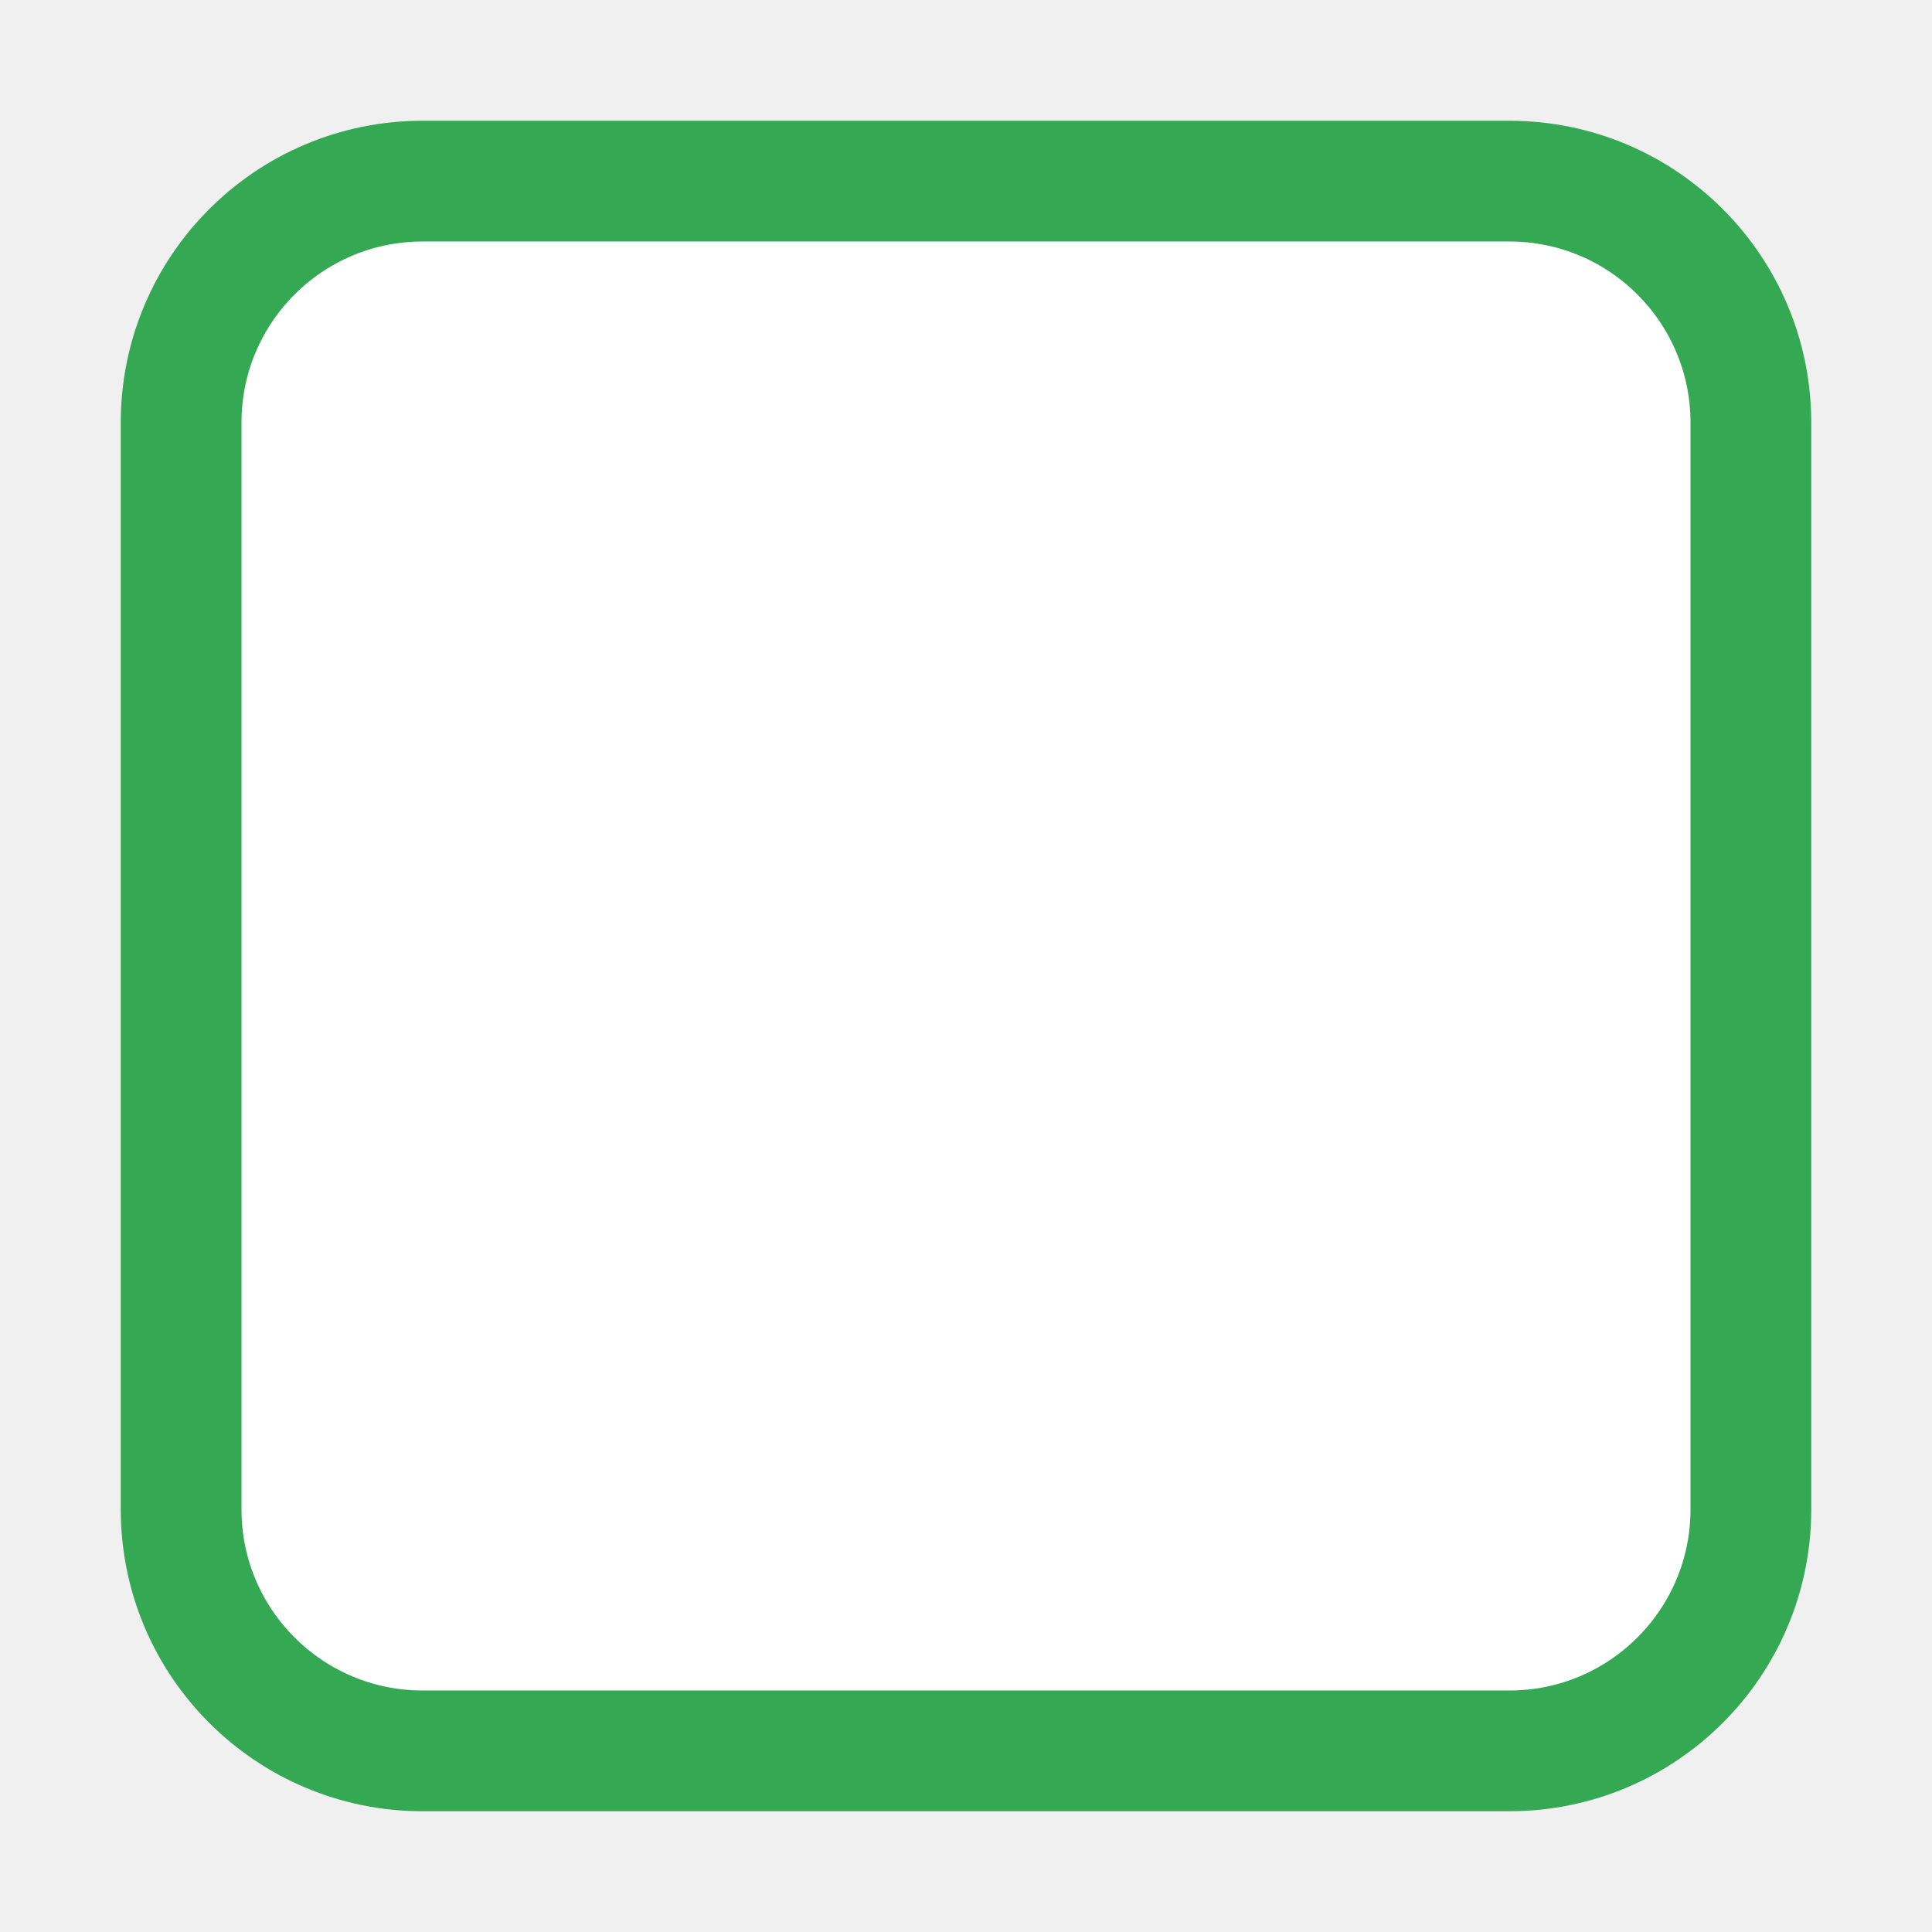
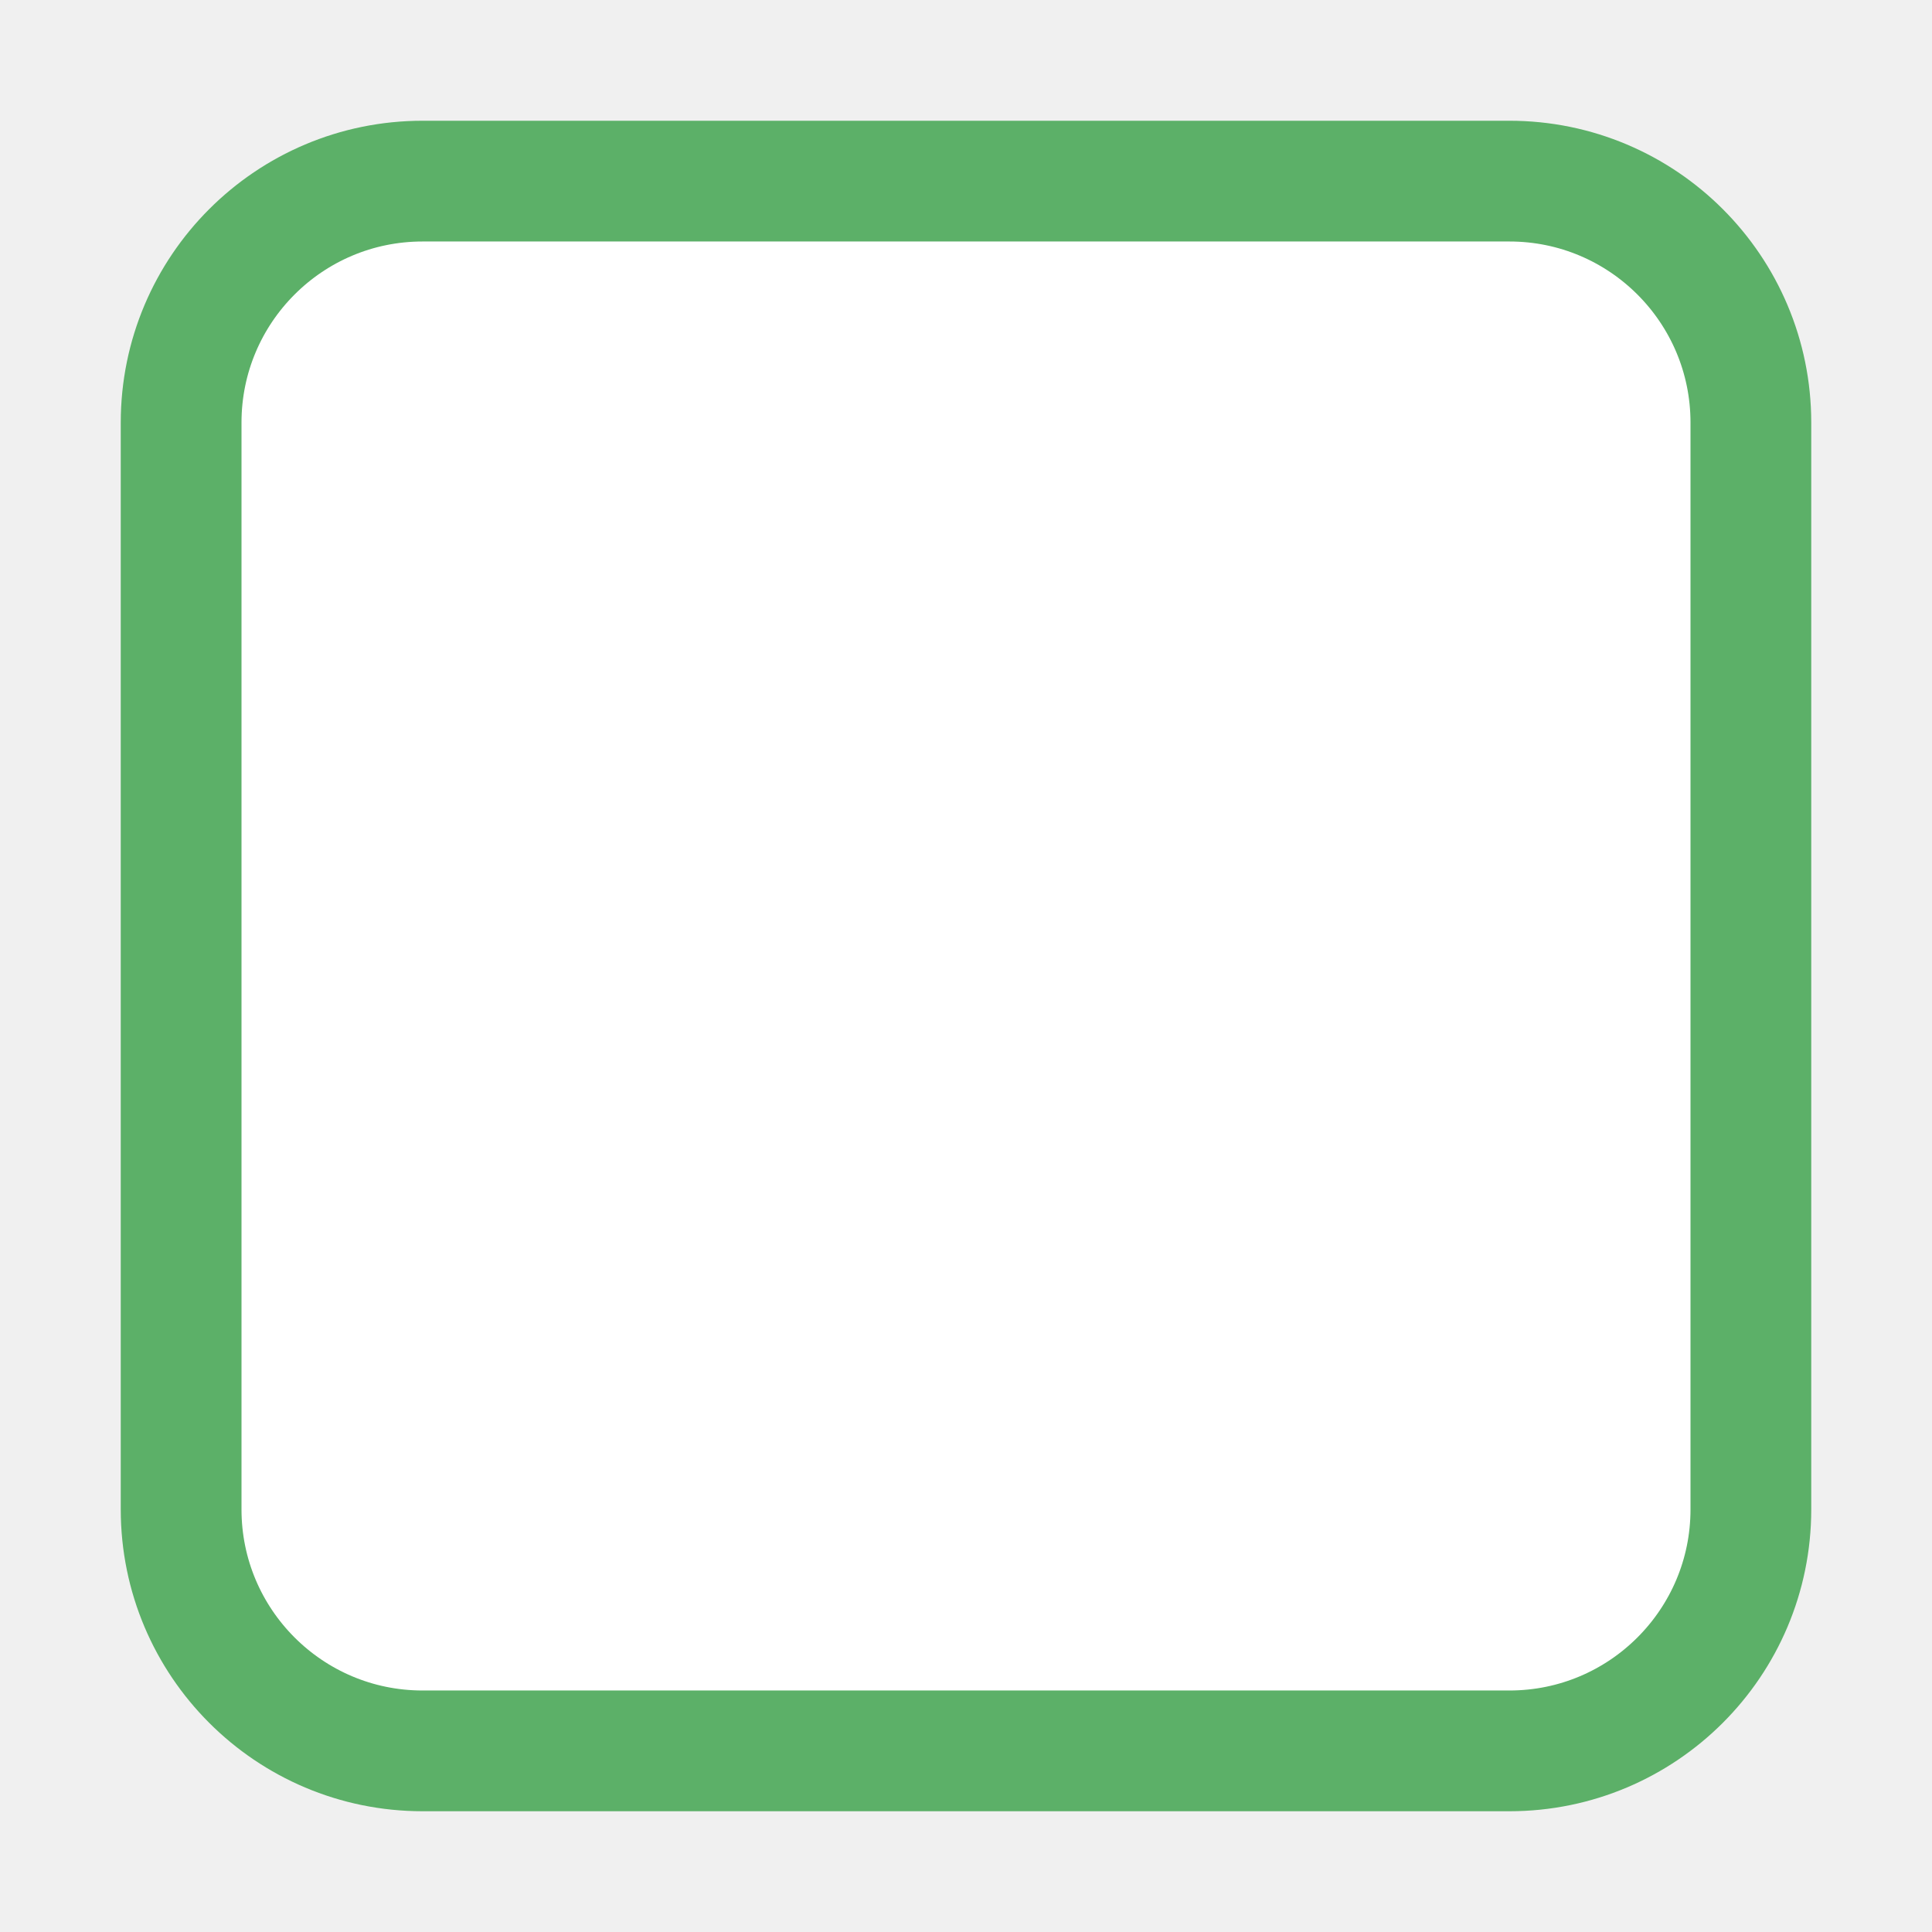
<svg xmlns="http://www.w3.org/2000/svg" width="16" height="16" id="svg2" version="1.1">
  <defs id="defs4">
    <linearGradient id="linearGradient3768-6">
      <stop style="stop-color:#0f0f0f;stop-opacity:1;" offset="0" id="stop3770-6" />
      <stop id="stop3778-2" offset="0.078" style="stop-color:#171717;stop-opacity:1;" />
      <stop style="stop-color:#171717;stop-opacity:1;" offset="0.974" id="stop3774-0" />
      <stop style="stop-color:#1b1b1b;stop-opacity:1;" offset="1" id="stop3776-1" />
    </linearGradient>
  </defs>
  <g id="layer1" transform="translate(0,-1036.362)">
    <g transform="translate(-17,1036)" style="display:inline;opacity:1" id="checkbox-unchecked-9">
      <g id="sdsd-0">
        <g id="scdsdcd-0" transform="translate(0,-30)">
          <g style="display:inline" id="g15812-6-6-1-4" transform="matrix(0.9295198,0,0,0.9291437,-156.7507,-212.9618)">
            <g transform="matrix(0.5089163,0,0,0.5173982,161.7932,197.5643)" id="g5489-2-9-6-8-8-9" style="display:inline">
              <g id="g5428-8-1-4-0-0-65" />
            </g>
          </g>
          <rect y="30.362" x="17" height="16" width="16" id="rect13523-4" style="color:#000000;display:inline;overflow:visible;visibility:visible;fill:none;stroke:none;stroke-width:2;marker:none;enable-background:accumulate" />
          <g id="g5400-2">
-             <rect ry="2" style="color:#000000;display:inline;overflow:visible;visibility:visible;fill:#ffffff;fill-opacity:1;stroke:#35a854;stroke-width:1;stroke-linecap:butt;stroke-linejoin:round;stroke-miterlimit:4;stroke-dasharray:none;stroke-dashoffset:0;stroke-opacity:1;marker:none;enable-background:accumulate" id="rect5147-9-1-5-7-6-3" width="13" height="13" x="18.5" y="31.862" rx="2" />
+             <rect ry="2" style="color:#000000;display:inline;overflow:visible;visibility:visible;fill:#ffffff;fill-opacity:1;stroke:#5cb068;stroke-width:1;stroke-linecap:butt;stroke-linejoin:round;stroke-miterlimit:4;stroke-dasharray:none;stroke-dashoffset:0;stroke-opacity:1;marker:none;enable-background:accumulate" id="rect5147-9-1-5-7-6-3" width="13" height="13" x="18.5" y="31.862" rx="2" />
          </g>
        </g>
      </g>
    </g>
  </g>
</svg>
